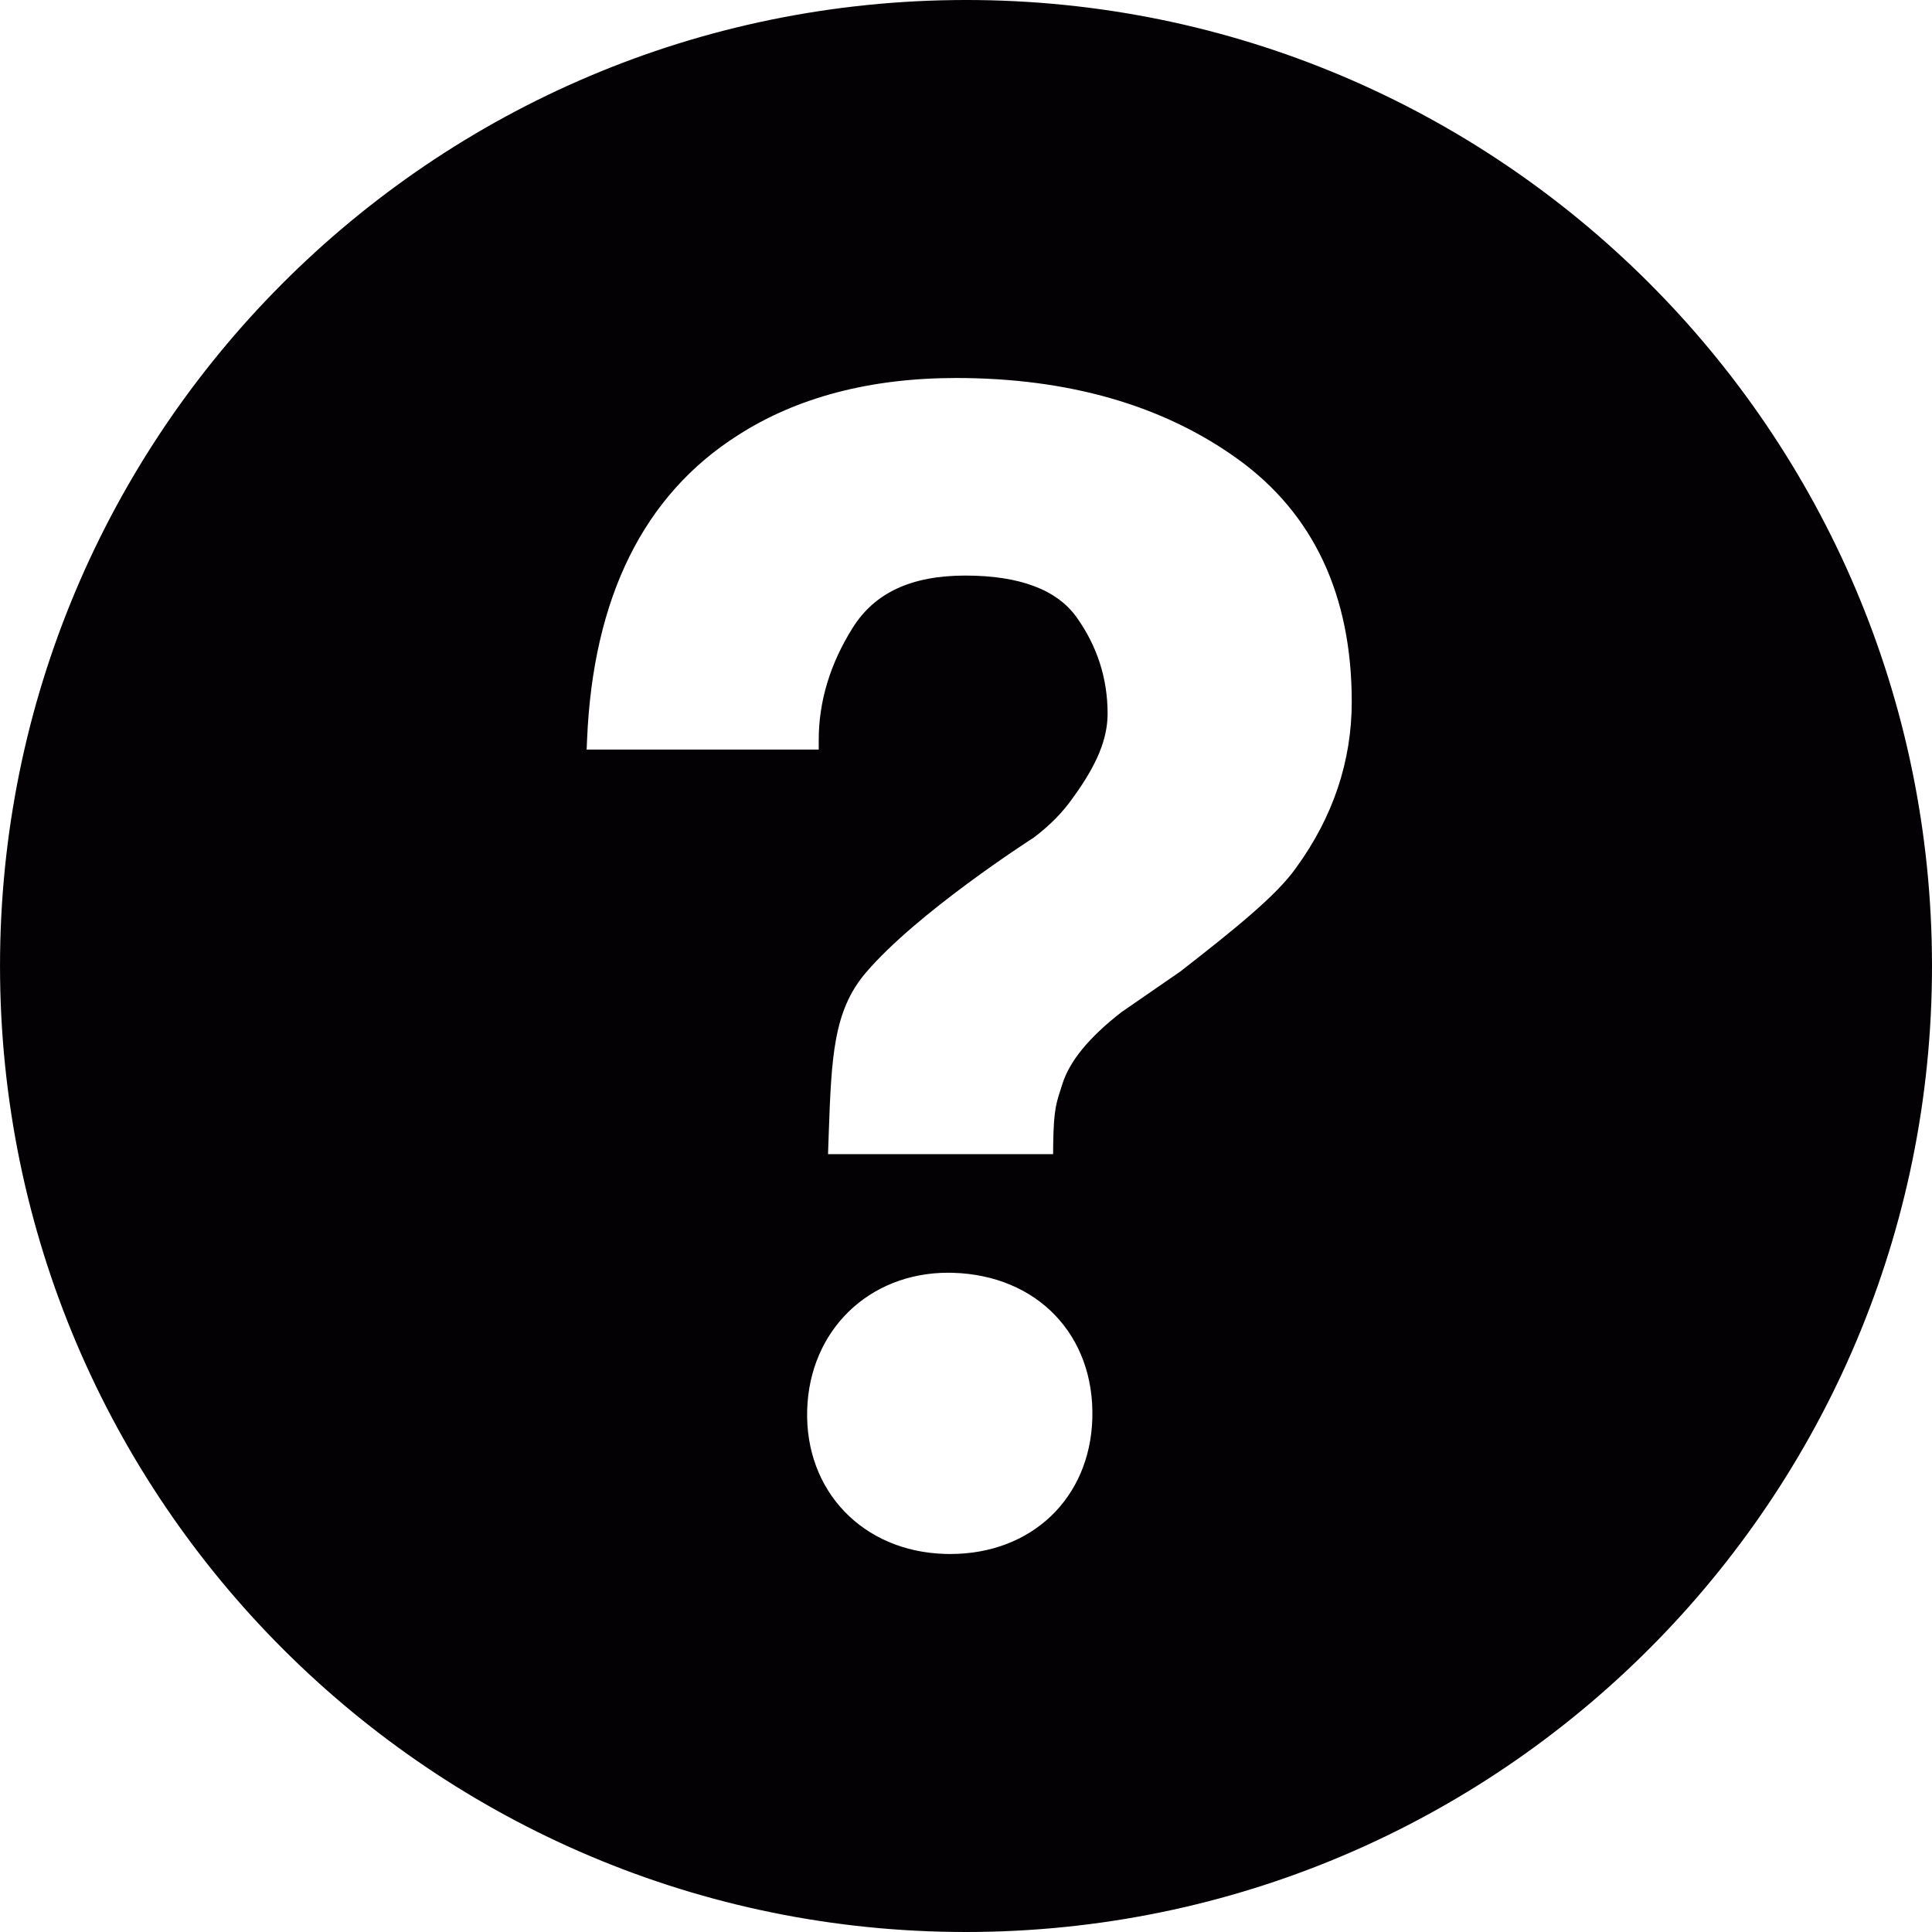
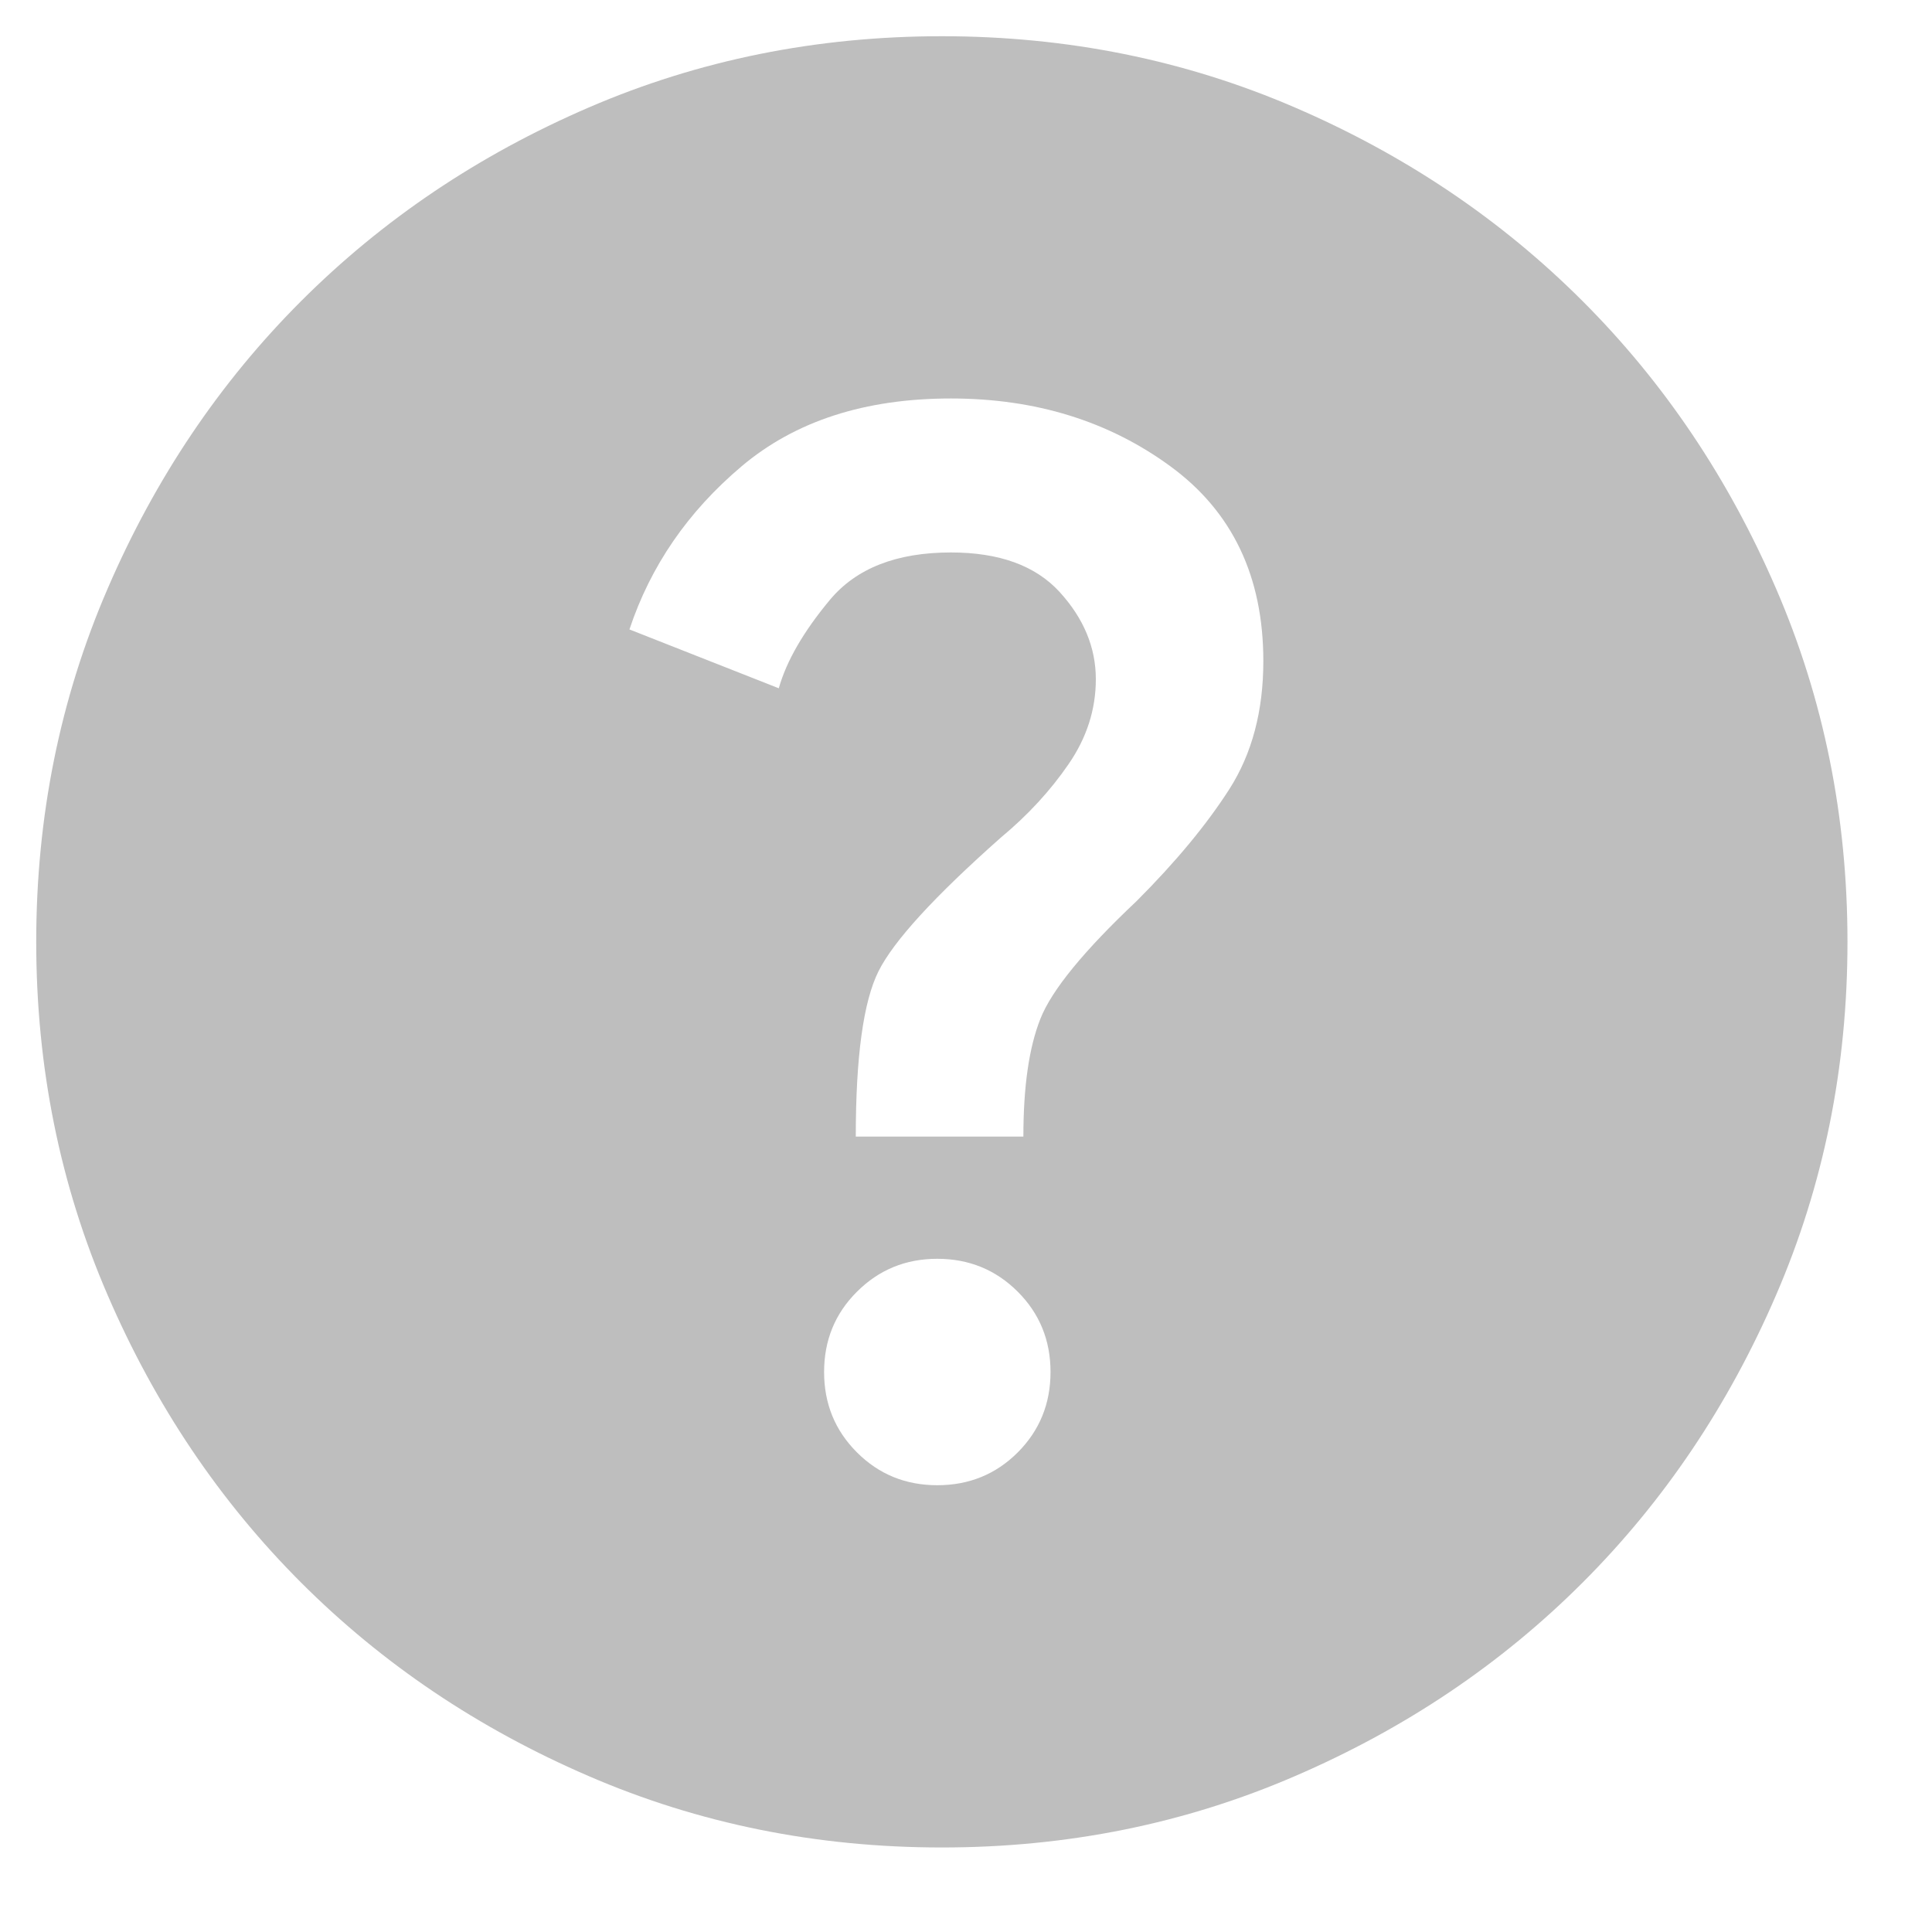
- <svg xmlns="http://www.w3.org/2000/svg" version="1.1" id="Capa_1" x="0px" y="0px" viewBox="0 0 92 92" style="enable-background:new 0 0 92 92;" xml:space="preserve">
-   <g>
-     <path style="fill:#030104;" d="M45.386,0.004C19.983,0.344-0.333,21.215,0.005,46.619c0.34,25.393,21.209,45.715,46.611,45.377   c25.398-0.342,45.718-21.213,45.38-46.615C91.656,19.986,70.786-0.335,45.386,0.004z M45.25,74l-0.254-0.004   c-3.912-0.116-6.67-2.998-6.559-6.852c0.109-3.788,2.934-6.538,6.717-6.538l0.227,0.004c4.021,0.119,6.748,2.972,6.635,6.937   C51.904,71.346,49.123,74,45.25,74z M61.705,41.341c-0.92,1.307-2.943,2.93-5.492,4.916l-2.807,1.938   c-1.541,1.198-2.471,2.325-2.82,3.434c-0.275,0.873-0.41,1.104-0.434,2.88l-0.004,0.451H39.43l0.031-0.907   c0.131-3.728,0.223-5.921,1.768-7.733c2.424-2.846,7.771-6.289,7.998-6.435c0.766-0.577,1.412-1.234,1.893-1.936   c1.125-1.551,1.623-2.772,1.623-3.972c0-1.665-0.494-3.205-1.471-4.576c-0.939-1.323-2.723-1.993-5.303-1.993   c-2.559,0-4.311,0.812-5.359,2.478c-1.078,1.713-1.623,3.512-1.623,5.35v0.457H27.936l0.02-0.477   c0.285-6.769,2.701-11.643,7.178-14.487C37.947,18.918,41.447,18,45.531,18c5.346,0,9.859,1.299,13.412,3.861   c3.6,2.596,5.426,6.484,5.426,11.556C64.369,36.254,63.473,38.919,61.705,41.341z" />
-   </g>
-   <g>
- </g>
-   <g>
- </g>
-   <g>
- </g>
-   <g>
- </g>
-   <g>
- </g>
-   <g>
- </g>
-   <g>
- </g>
-   <g>
- </g>
-   <g>
- </g>
-   <g>
- </g>
-   <g>
- </g>
-   <g>
- </g>
-   <g>
- </g>
-   <g>
- </g>
-   <g>
- </g>
+ <svg xmlns="http://www.w3.org/2000/svg" width="20" height="20" viewBox="0 0 20 20" fill="none">
+   <path d="M9.703 15.375C10.031 15.375 10.309 15.262 10.536 15.035C10.762 14.808 10.875 14.531 10.875 14.203C10.875 13.875 10.762 13.598 10.536 13.372C10.309 13.145 10.031 13.031 9.703 13.031C9.375 13.031 9.098 13.145 8.871 13.372C8.644 13.598 8.531 13.875 8.531 14.203C8.531 14.531 8.644 14.808 8.871 15.035C9.098 15.262 9.375 15.375 9.703 15.375ZM8.859 11.766H10.594C10.594 11.25 10.652 10.844 10.77 10.547C10.887 10.25 11.219 9.844 11.766 9.328C12.172 8.922 12.492 8.535 12.727 8.168C12.961 7.801 13.078 7.359 13.078 6.844C13.078 5.969 12.758 5.297 12.117 4.828C11.477 4.359 10.719 4.125 9.844 4.125C8.953 4.125 8.231 4.359 7.676 4.828C7.121 5.297 6.734 5.859 6.516 6.516L8.062 7.125C8.141 6.844 8.317 6.539 8.59 6.211C8.863 5.883 9.281 5.719 9.844 5.719C10.344 5.719 10.719 5.855 10.969 6.128C11.219 6.402 11.344 6.703 11.344 7.031C11.344 7.344 11.25 7.637 11.062 7.91C10.875 8.183 10.641 8.438 10.359 8.672C9.672 9.281 9.25 9.742 9.094 10.055C8.938 10.367 8.859 10.938 8.859 11.766ZM9.75 19.125C8.453 19.125 7.234 18.879 6.094 18.386C4.953 17.894 3.961 17.227 3.117 16.383C2.273 15.539 1.606 14.547 1.114 13.406C0.621 12.266 0.375 11.047 0.375 9.75C0.375 8.453 0.621 7.234 1.114 6.094C1.606 4.953 2.273 3.961 3.117 3.117C3.961 2.273 4.953 1.605 6.094 1.113C7.234 0.621 8.453 0.375 9.75 0.375C11.047 0.375 12.266 0.621 13.406 1.113C14.547 1.605 15.539 2.273 16.383 3.117C17.227 3.961 17.894 4.953 18.386 6.094C18.879 7.234 19.125 8.453 19.125 9.75C19.125 11.047 18.879 12.266 18.386 13.406C17.894 14.547 17.227 15.539 16.383 16.383C15.539 17.227 14.547 17.894 13.406 18.386C12.266 18.879 11.047 19.125 9.75 19.125Z" fill="#BEBEBE" />
</svg>
